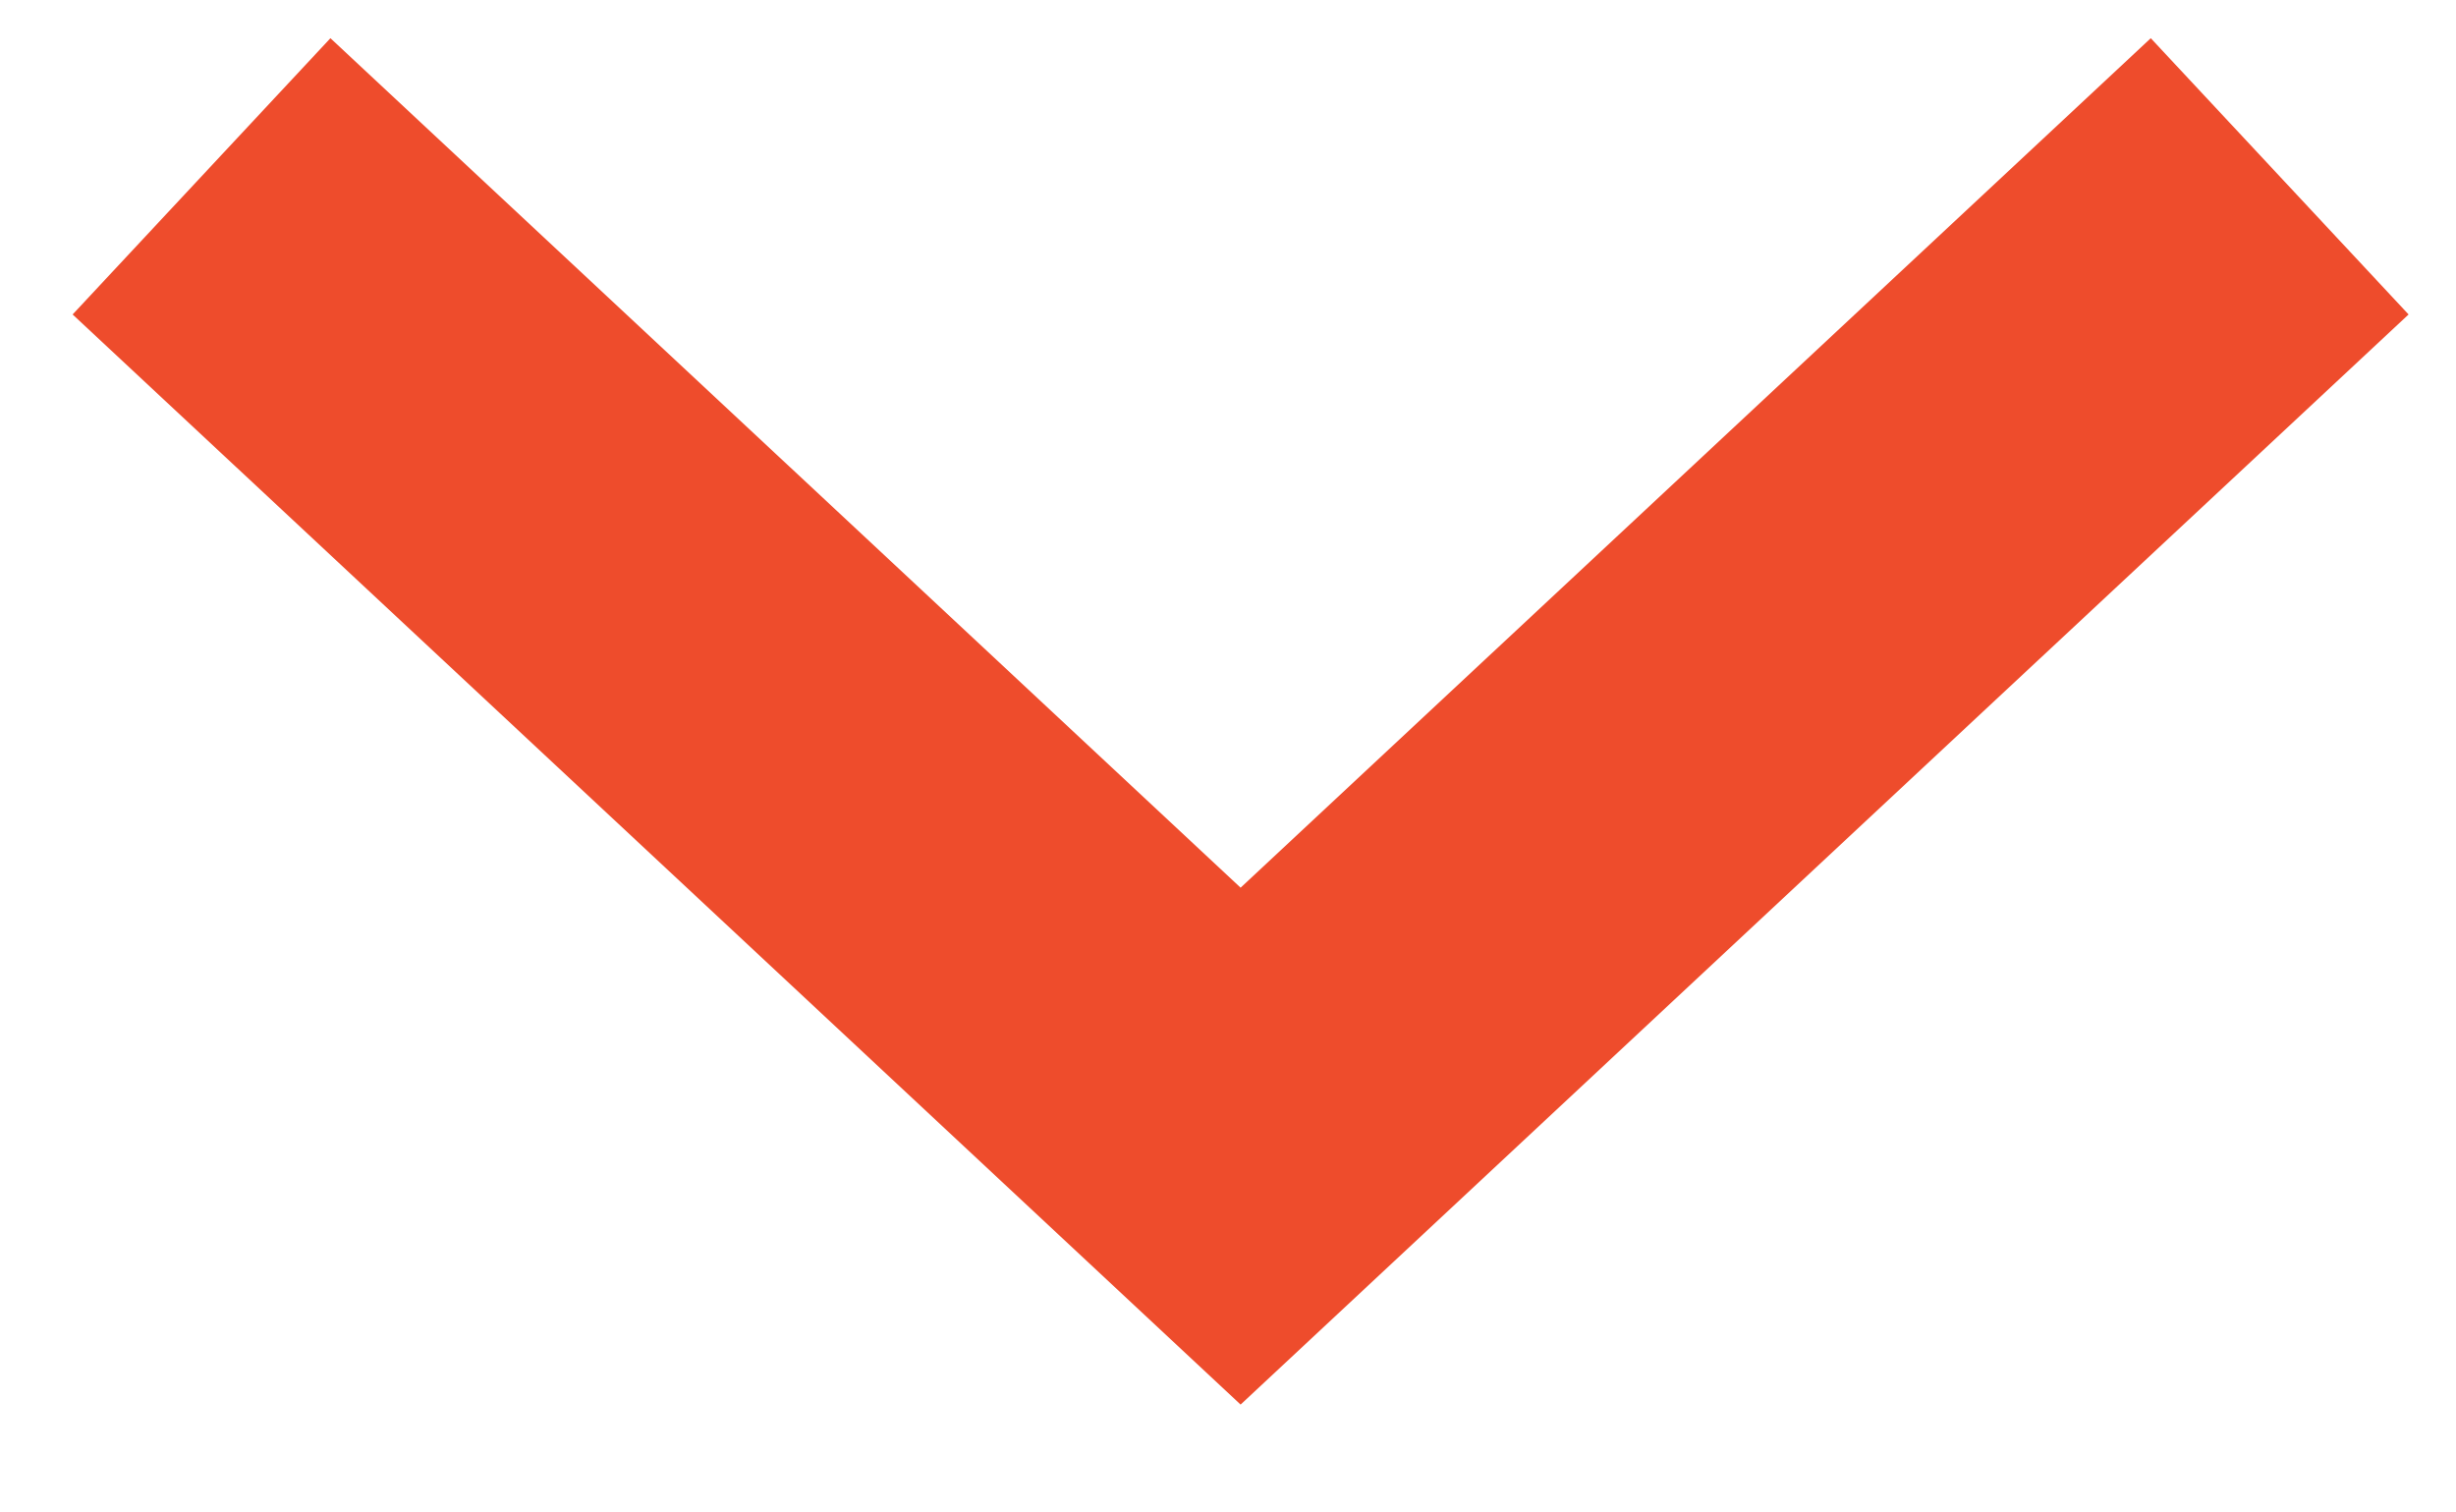
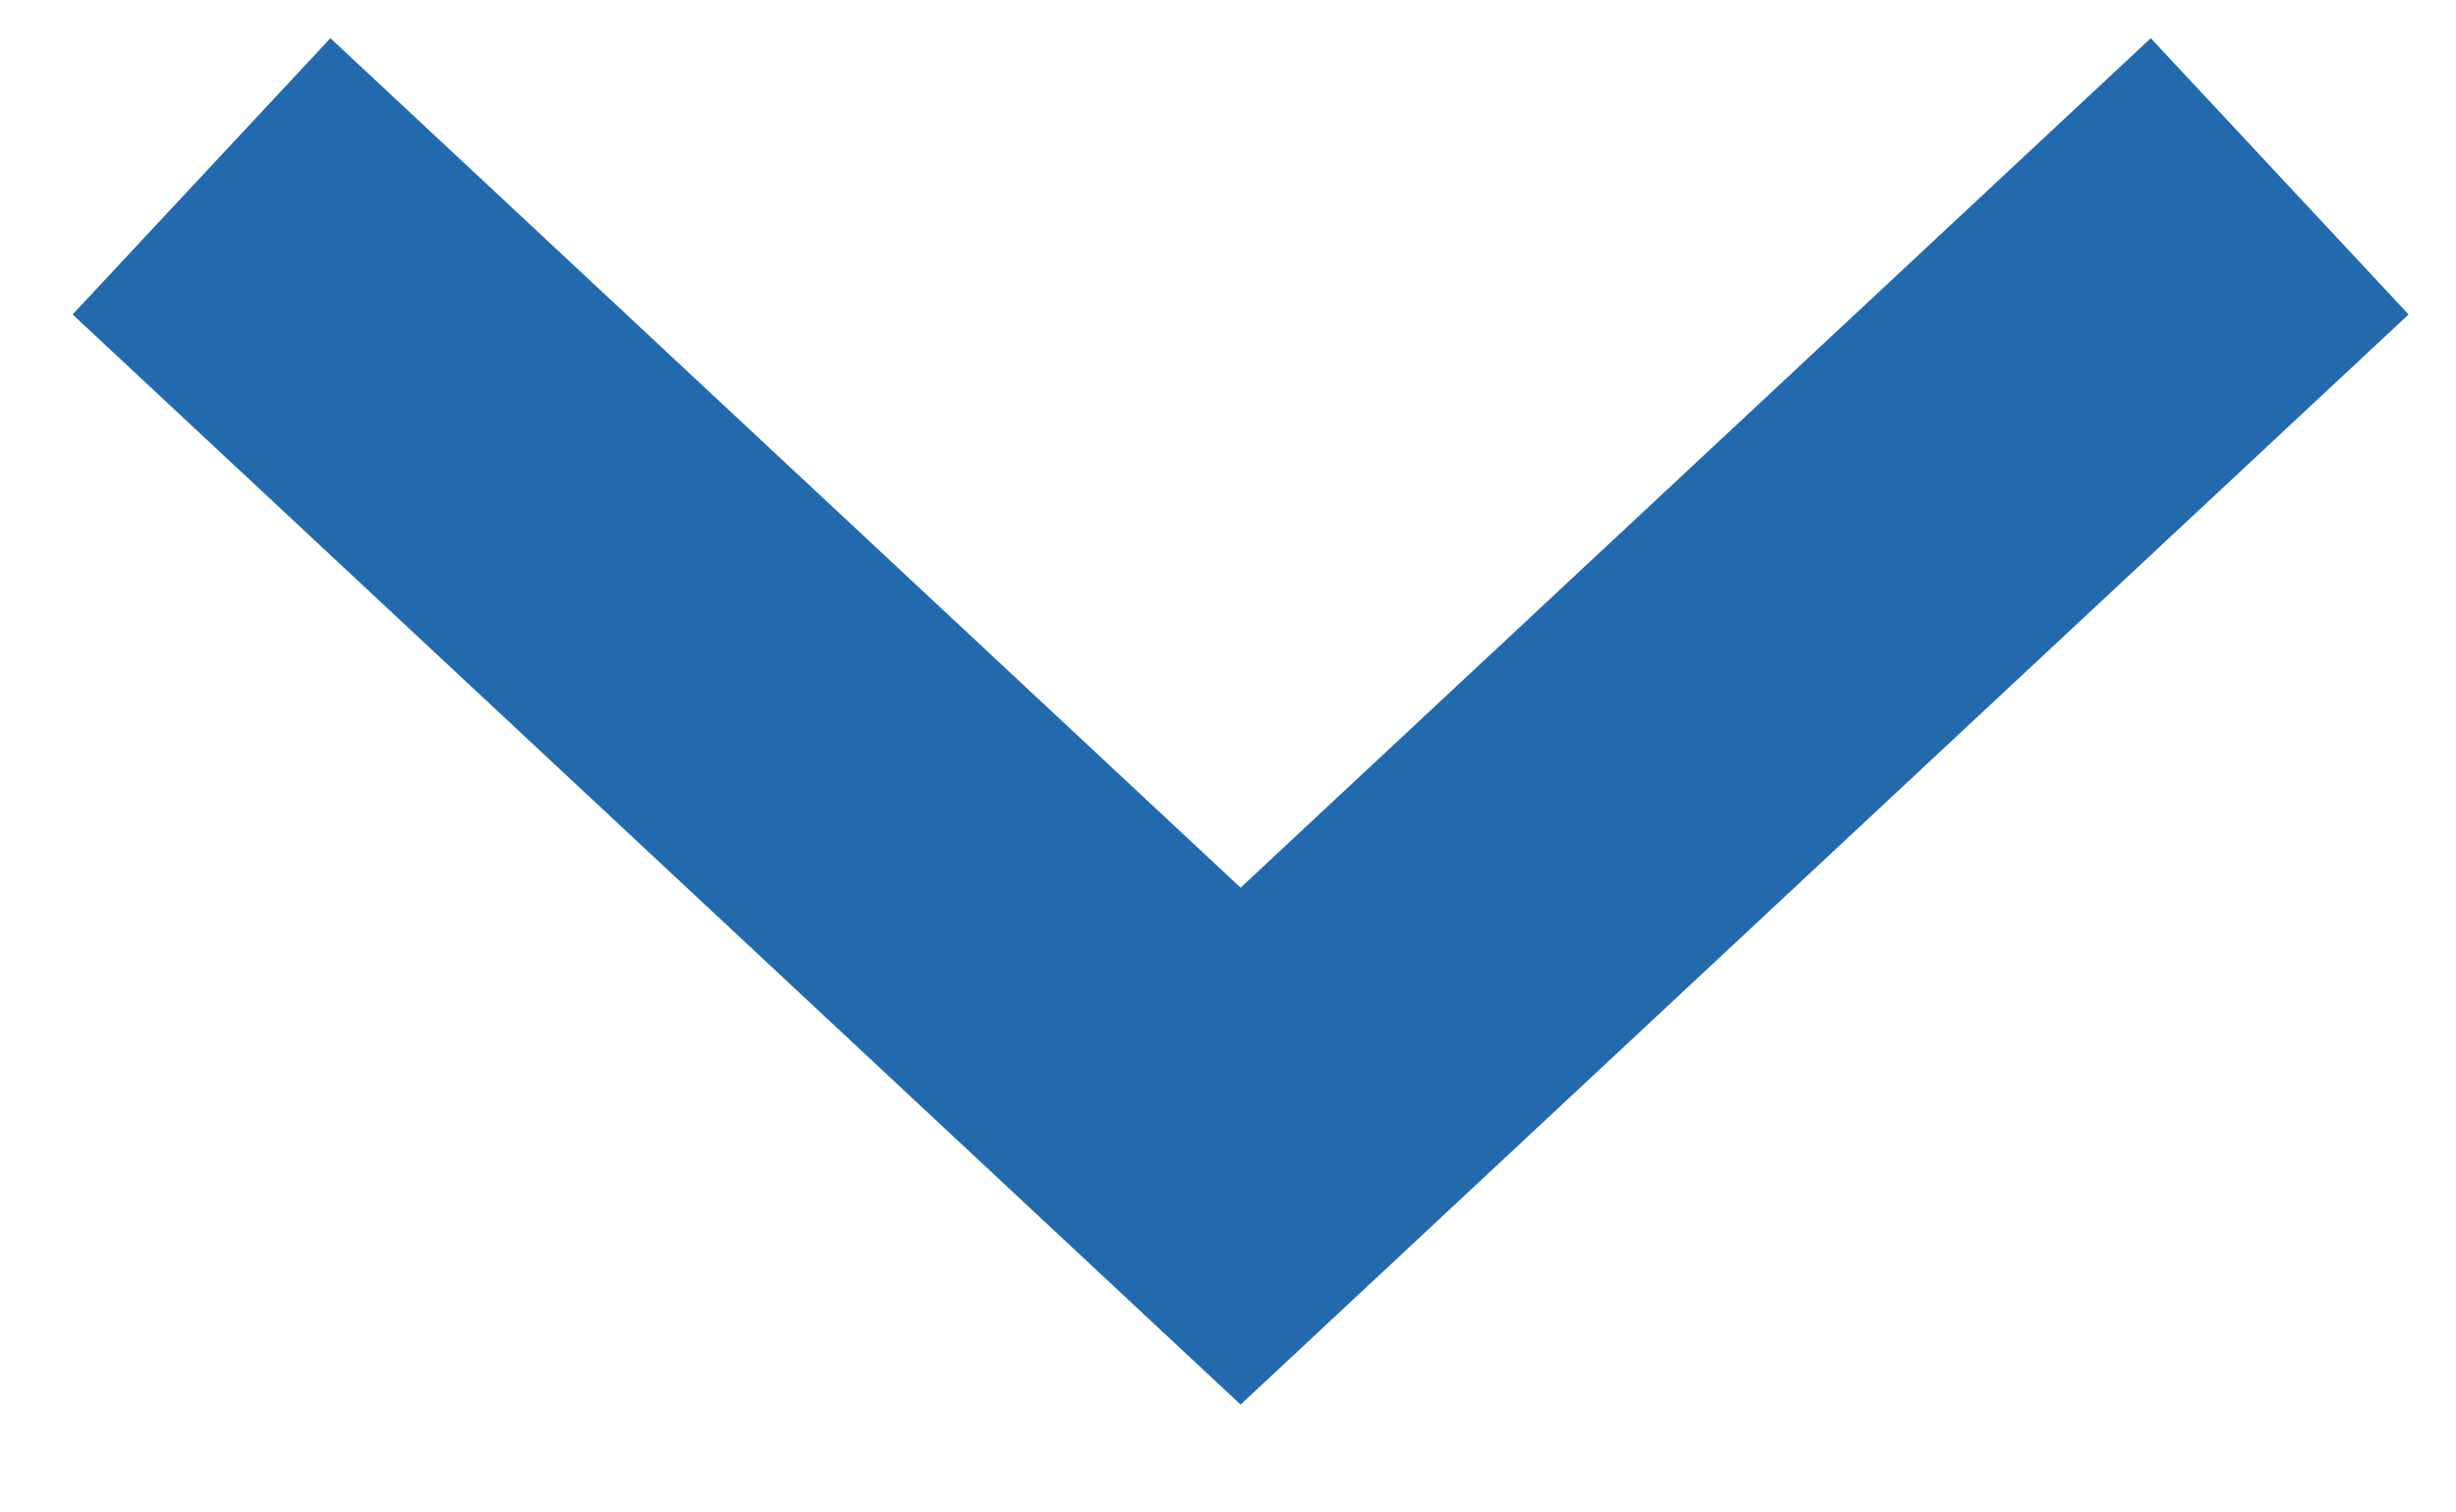
<svg xmlns="http://www.w3.org/2000/svg" width="13px" height="8px" viewBox="0 0 13 8" version="1.1">
  <defs />
  <g id="desktop" stroke="none" stroke-width="1" fill="none" fill-rule="evenodd">
-     <g id="Cloud-Button-Sequence" transform="translate(-1311, -3818)" stroke="#EE4C2C" stroke-width="2">
+     <g id="Cloud-Button-Sequence" transform="translate(-1311, -3818)" stroke="#2269ad" stroke-width="2">
      <g id="GetStarted-Copy-3" transform="translate(98, 3249)">
        <g id="Via-CLoud" transform="translate(855, 212)">
          <g id="Button" transform="translate(0, 328)">
            <polyline id="Page-1" transform="translate(364.5667, 32.5) rotate(90) translate(-364.5667, -32.5) " points="362 27 367.133 32.5 362 38" />
          </g>
        </g>
      </g>
    </g>
  </g>
</svg>
